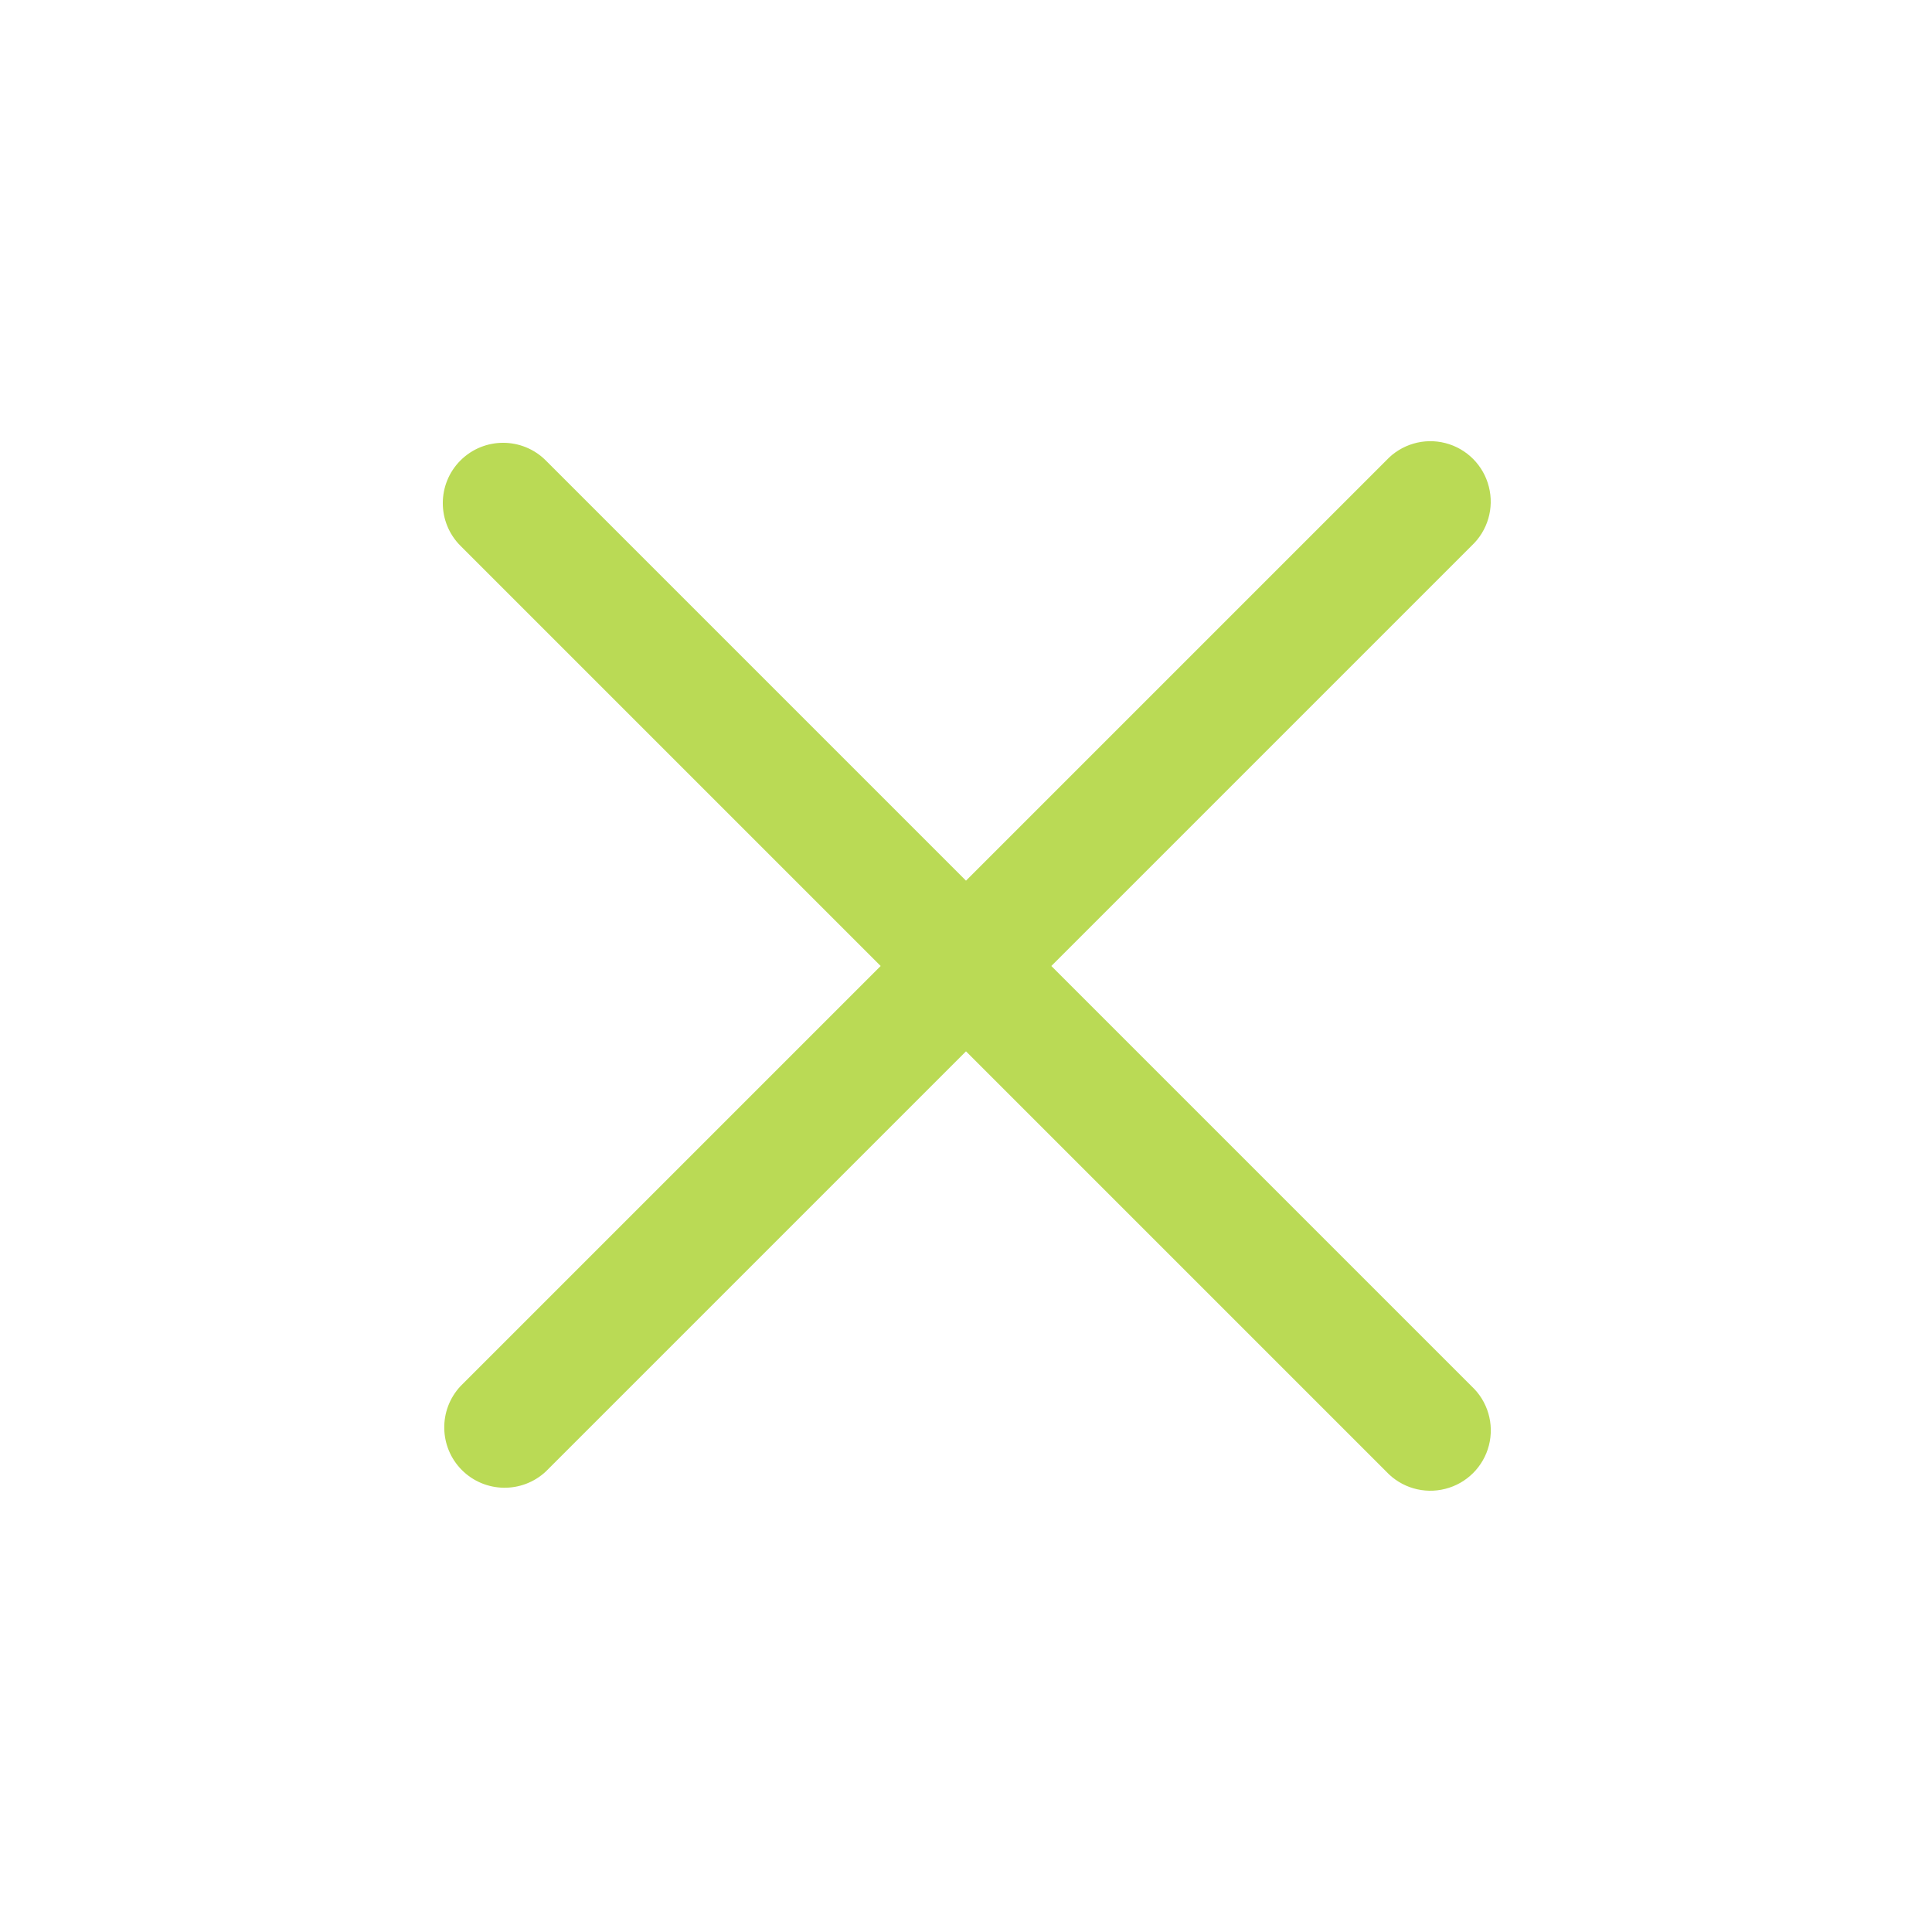
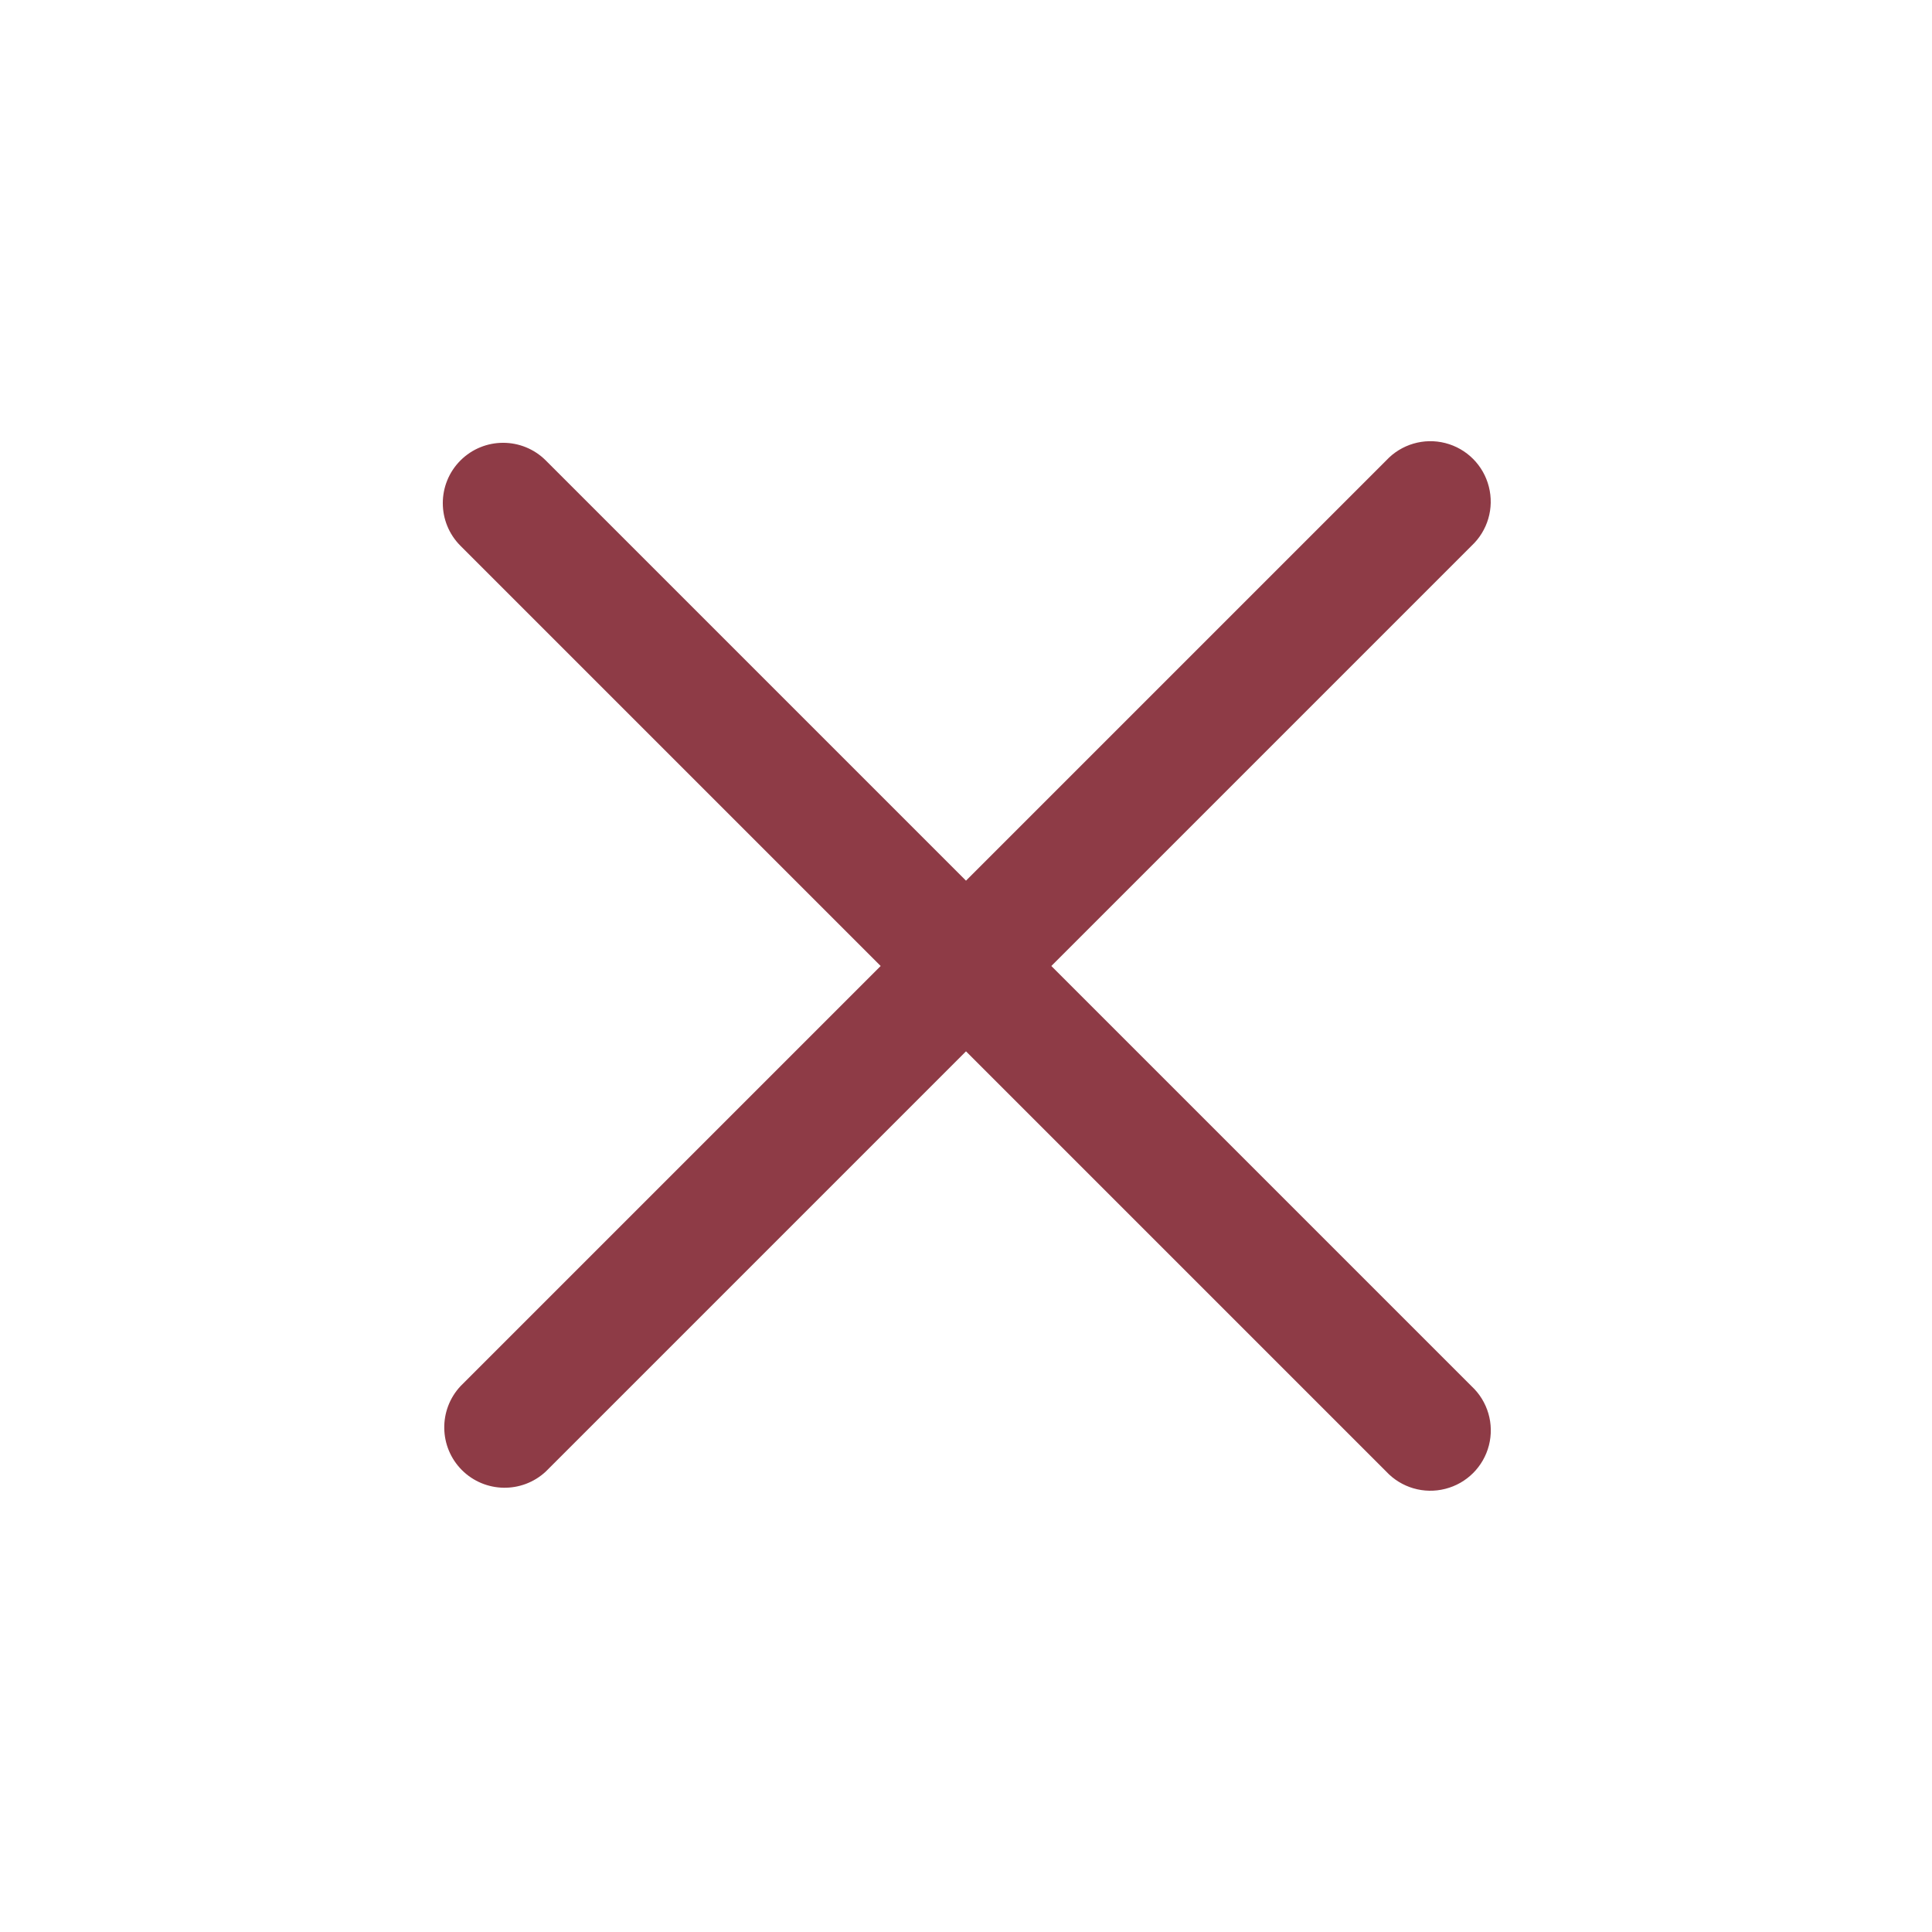
<svg xmlns="http://www.w3.org/2000/svg" width="24" height="24" viewBox="0 0 24 24">
-   <path fill="#BADA55" d="M5.72 5.72a.75.75 0 0 1 1.06 0L12 10.94l5.22-5.22a.749.749 0 0 1 1.275.326.749.749 0 0 1-.215.734L13.06 12l5.22 5.22a.749.749 0 0 1-.326 1.275.749.749 0 0 1-.734-.215L12 13.06l-5.22 5.22a.751.751 0 0 1-1.042-.018.751.751 0 0 1-.018-1.042L10.94 12 5.72 6.78a.75.75 0 0 1 0-1.06Z" />
+   <path fill="#8e3b46" d="M5.72 5.72a.75.75 0 0 1 1.06 0L12 10.94l5.22-5.22a.749.749 0 0 1 1.275.326.749.749 0 0 1-.215.734L13.06 12l5.22 5.22a.749.749 0 0 1-.326 1.275.749.749 0 0 1-.734-.215L12 13.06l-5.22 5.22a.751.751 0 0 1-1.042-.018.751.751 0 0 1-.018-1.042L10.94 12 5.72 6.78a.75.75 0 0 1 0-1.06Z" />
</svg>
